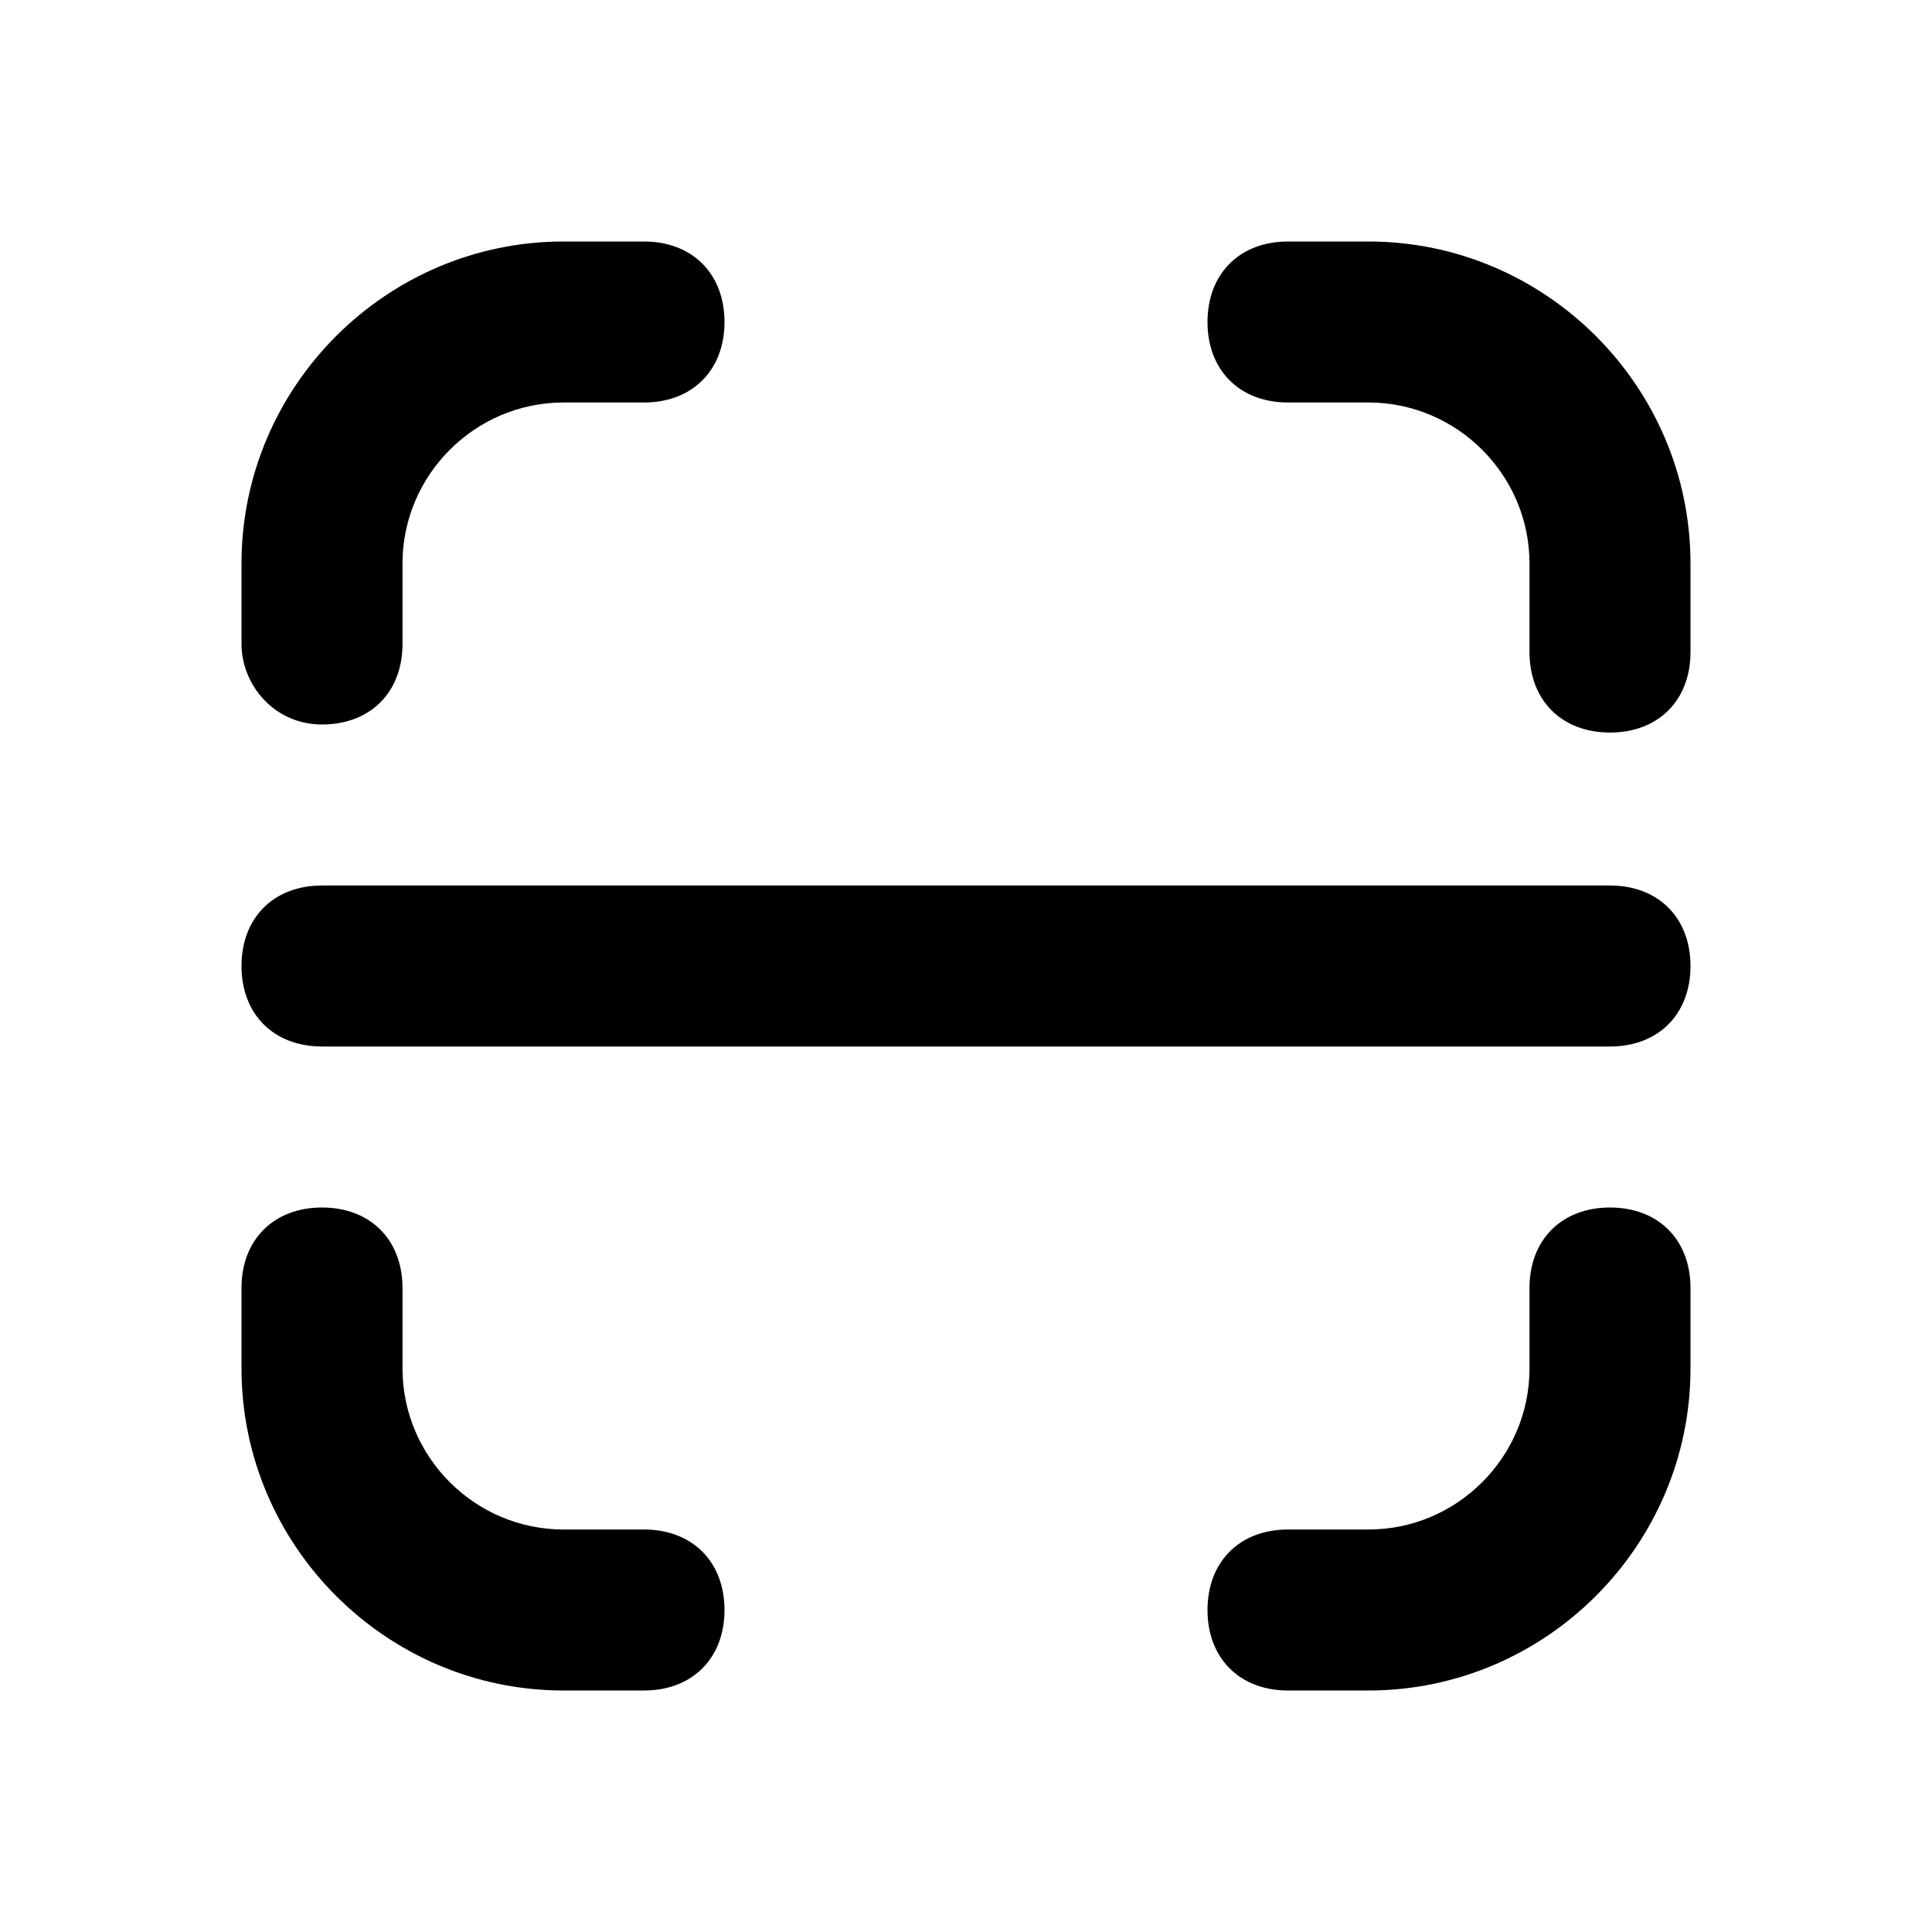
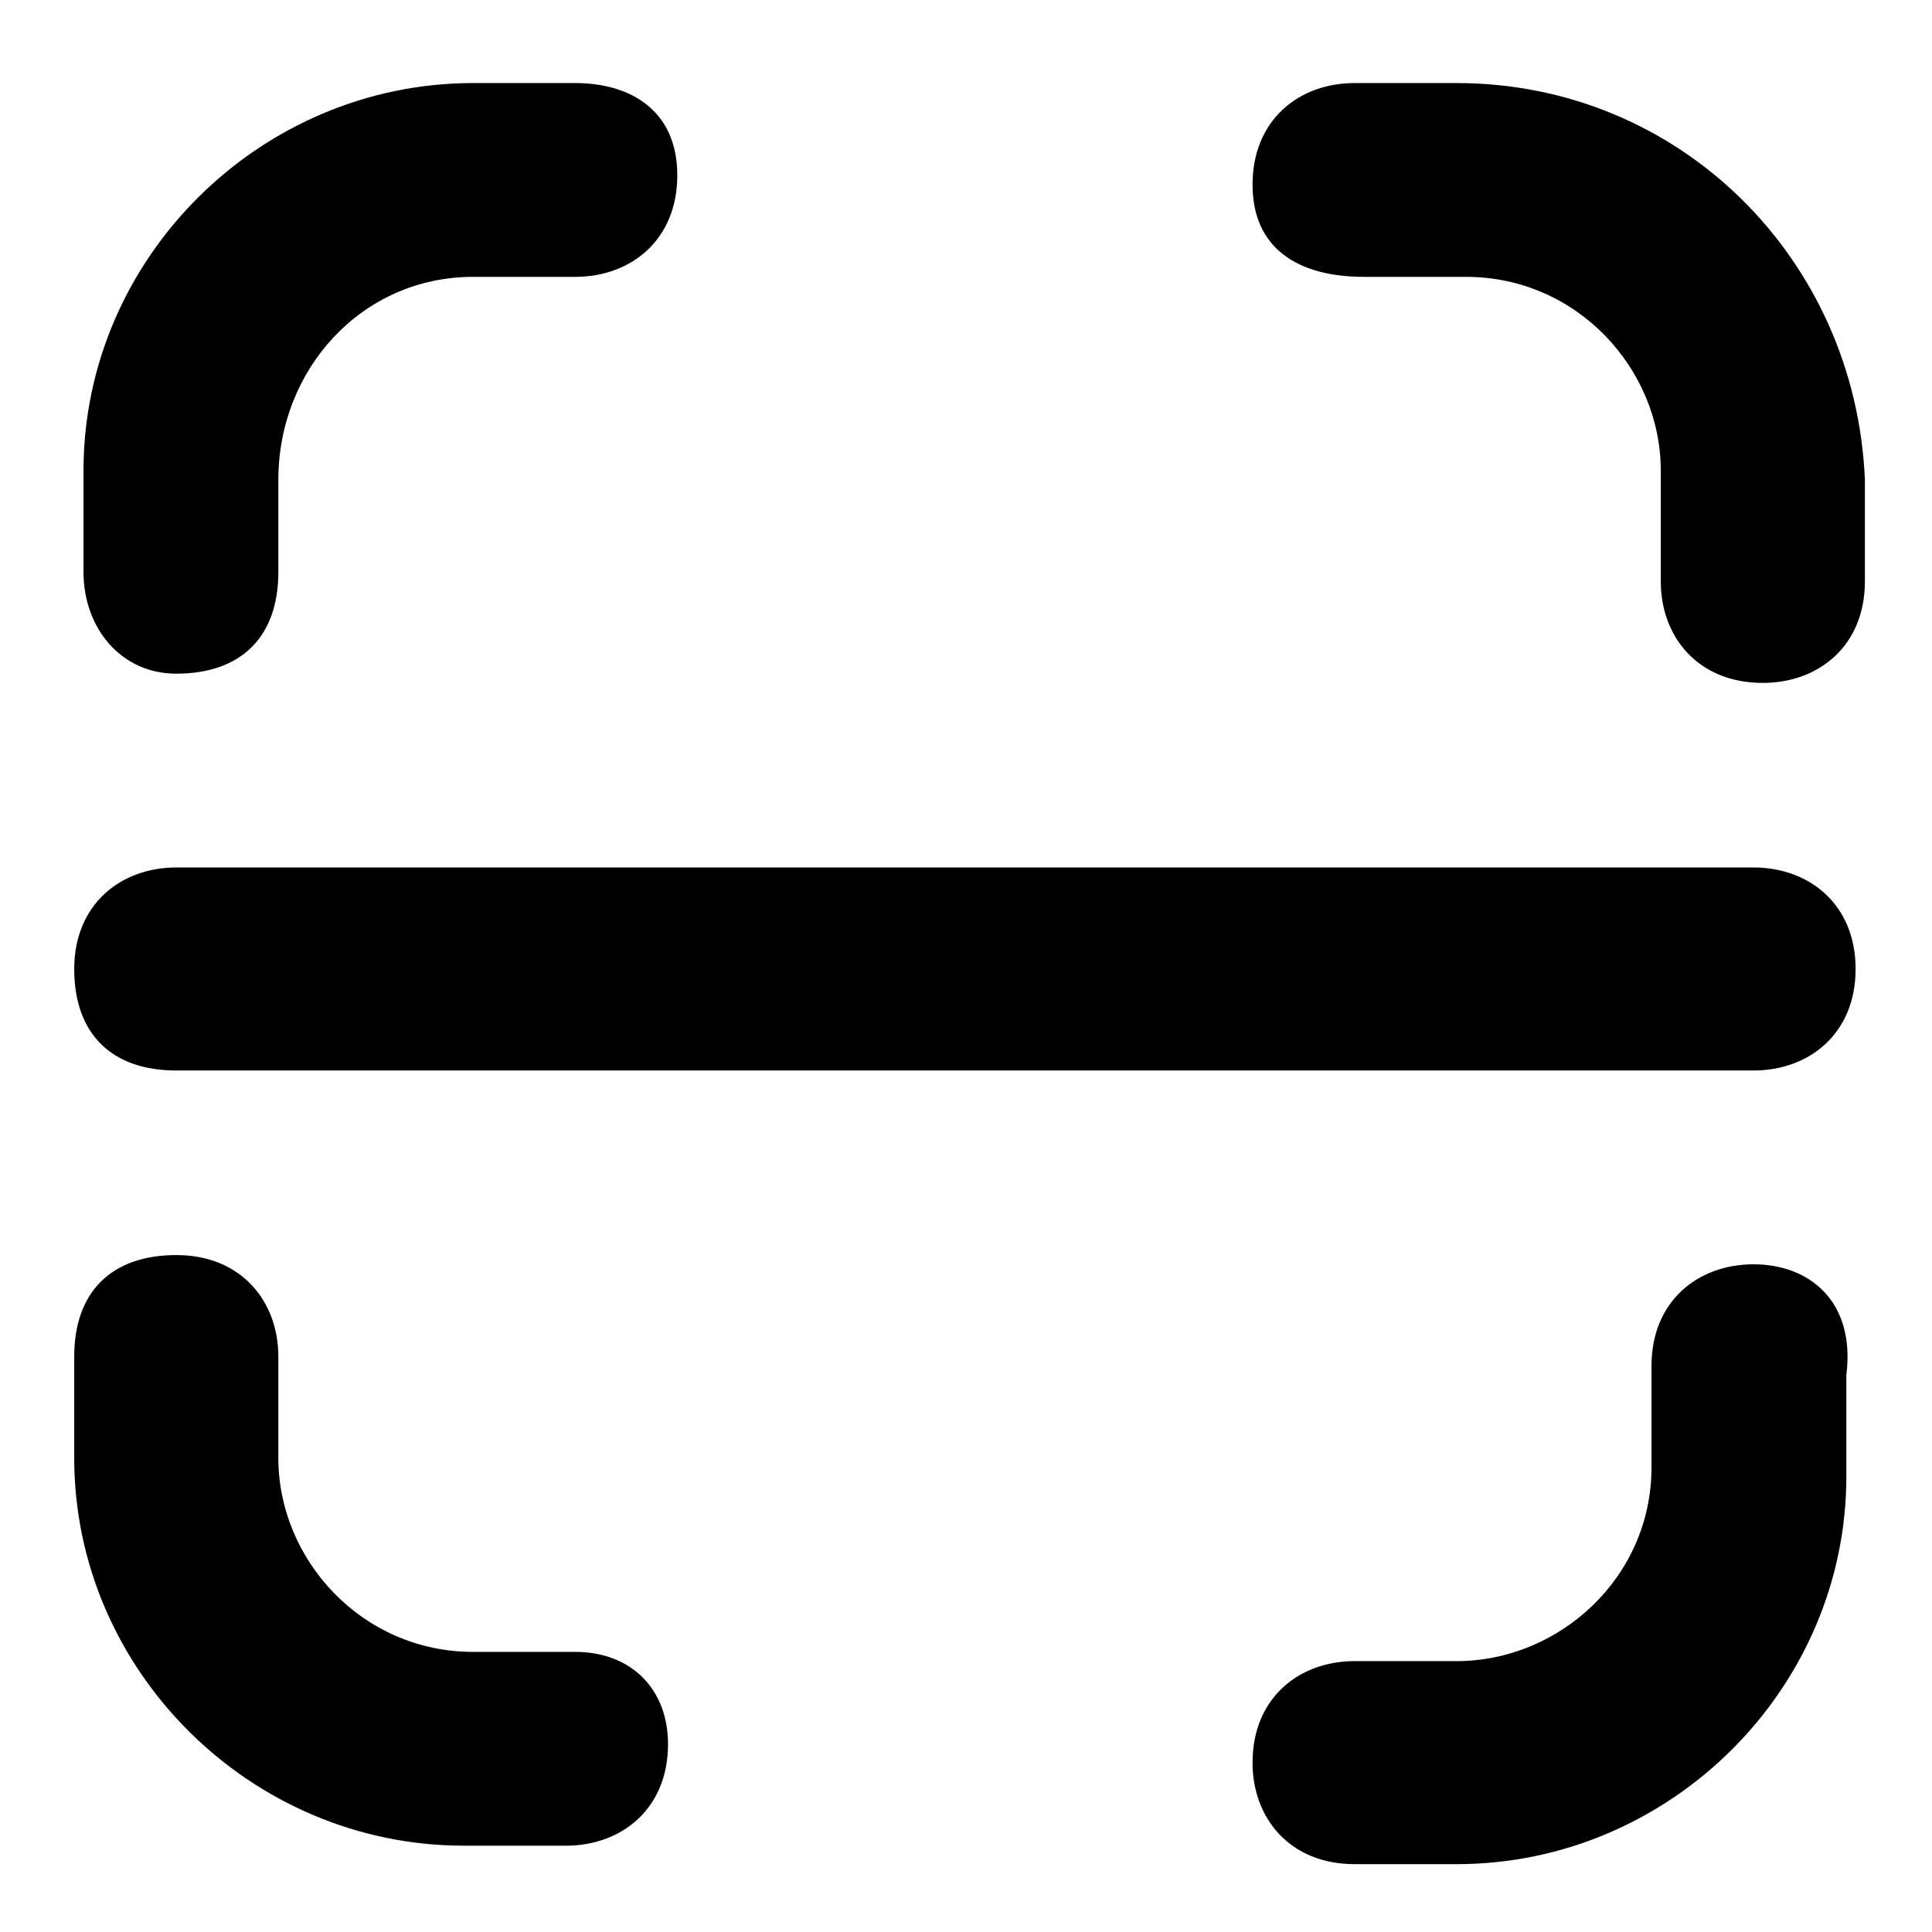
- <svg xmlns="http://www.w3.org/2000/svg" style="enable-background:new 0 0 24 24;" version="1.1" viewBox="0 0 24 24" xml:space="preserve">
-   <style type="text/css">
- 	.st0{opacity:0.2;fill:none;stroke:#000000;stroke-width:5.000000e-02;stroke-miterlimit:10;}
- </style>
-   <g id="Layer_1" />
-   <g id="Layer_2">
+ <svg xmlns="http://www.w3.org/2000/svg" version="1.1" id="Capa_1" x="0px" y="0px" viewBox="0 0 55 55" style="enable-background:new 0 0 55 55;" xml:space="preserve">
+   <g id="Layer_1">
+ </g>
+   <g id="Layer_2" transform="matrix(2.641279, 0, 0, 2.627149, -7.923836, -7.881447)">
    <g>
-       <path d="M17,3h-1c-0.6,0-1,0.4-1,1s0.4,1,1,1h1c1.1,0,2,0.9,2,2v1.1c0,0.6,0.4,1,1,1s1-0.4,1-1V7C21,4.8,19.2,3,17,3z" />
-       <path d="M20,15c-0.6,0-1,0.4-1,1v1c0,1.1-0.9,2-2,2h-1c-0.6,0-1,0.4-1,1s0.4,1,1,1h1c2.2,0,4-1.8,4-4v-1C21,15.4,20.6,15,20,15z" />
-       <path d="M8,19H7c-1.1,0-2-0.9-2-2v-1c0-0.6-0.4-1-1-1s-1,0.4-1,1v1c0,2.2,1.8,4,4,4h1c0.6,0,1-0.4,1-1S8.6,19,8,19z" />
-       <path d="M4,9c0.6,0,1-0.4,1-1V7c0-1.1,0.9-2,2-2h1c0.6,0,1-0.4,1-1S8.6,3,8,3H7C4.8,3,3,4.8,3,7v1C3,8.5,3.4,9,4,9z" />
-       <path d="M20,11H4c-0.6,0-1,0.4-1,1s0.4,1,1,1h16c0.6,0,1-0.4,1-1S20.6,11,20,11z" />
+       <path d="M18.7,3.9h-1.1c-0.6,0-1.1,0.4-1.1,1.1S17,6,17.7,6h1.1c1.2,0,2.1,1,2.1,2.1v1.2c0,0.6,0.4,1.1,1.1,1.1    c0.6,0,1.1-0.4,1.1-1.1V8.2C23,5.8,21.1,3.9,18.7,3.9z" />
+       <path d="M21.9,16.7c-0.6,0-1.1,0.4-1.1,1.1v1.1c0,1.2-1,2.1-2.1,2.1h-1.1c-0.6,0-1.1,0.4-1.1,1.1c0,0.6,0.4,1.1,1.1,1.1h1.1    c2.3,0,4.2-1.9,4.2-4.2v-1.1C23,17.1,22.5,16.7,21.9,16.7z" />
+       <path d="M9.2,20.9H8.1c-1.2,0-2.1-1-2.1-2.1v-1.1c0-0.6-0.4-1.1-1.1-1.1s-1.1,0.4-1.1,1.1v1.1c0,2.3,1.9,4.2,4.2,4.2h1.1    c0.6,0,1.1-0.4,1.1-1.1C10.2,21.3,9.8,20.9,9.2,20.9z" />
+       <path d="M4.9,10.3C5.6,10.3,6,9.9,6,9.2V8.2C6,7,6.9,6,8.1,6h1.1c0.6,0,1.1-0.4,1.1-1.1S9.8,3.9,9.2,3.9H8.1    c-2.3,0-4.2,1.9-4.2,4.2v1.1C3.9,9.8,4.3,10.3,4.9,10.3z" />
+       <path d="M21.9,12.4h-17c-0.6,0-1.1,0.4-1.1,1.1s0.4,1.1,1.1,1.1h17c0.6,0,1.1-0.4,1.1-1.1S22.5,12.4,21.9,12.4z" />
    </g>
  </g>
</svg>
